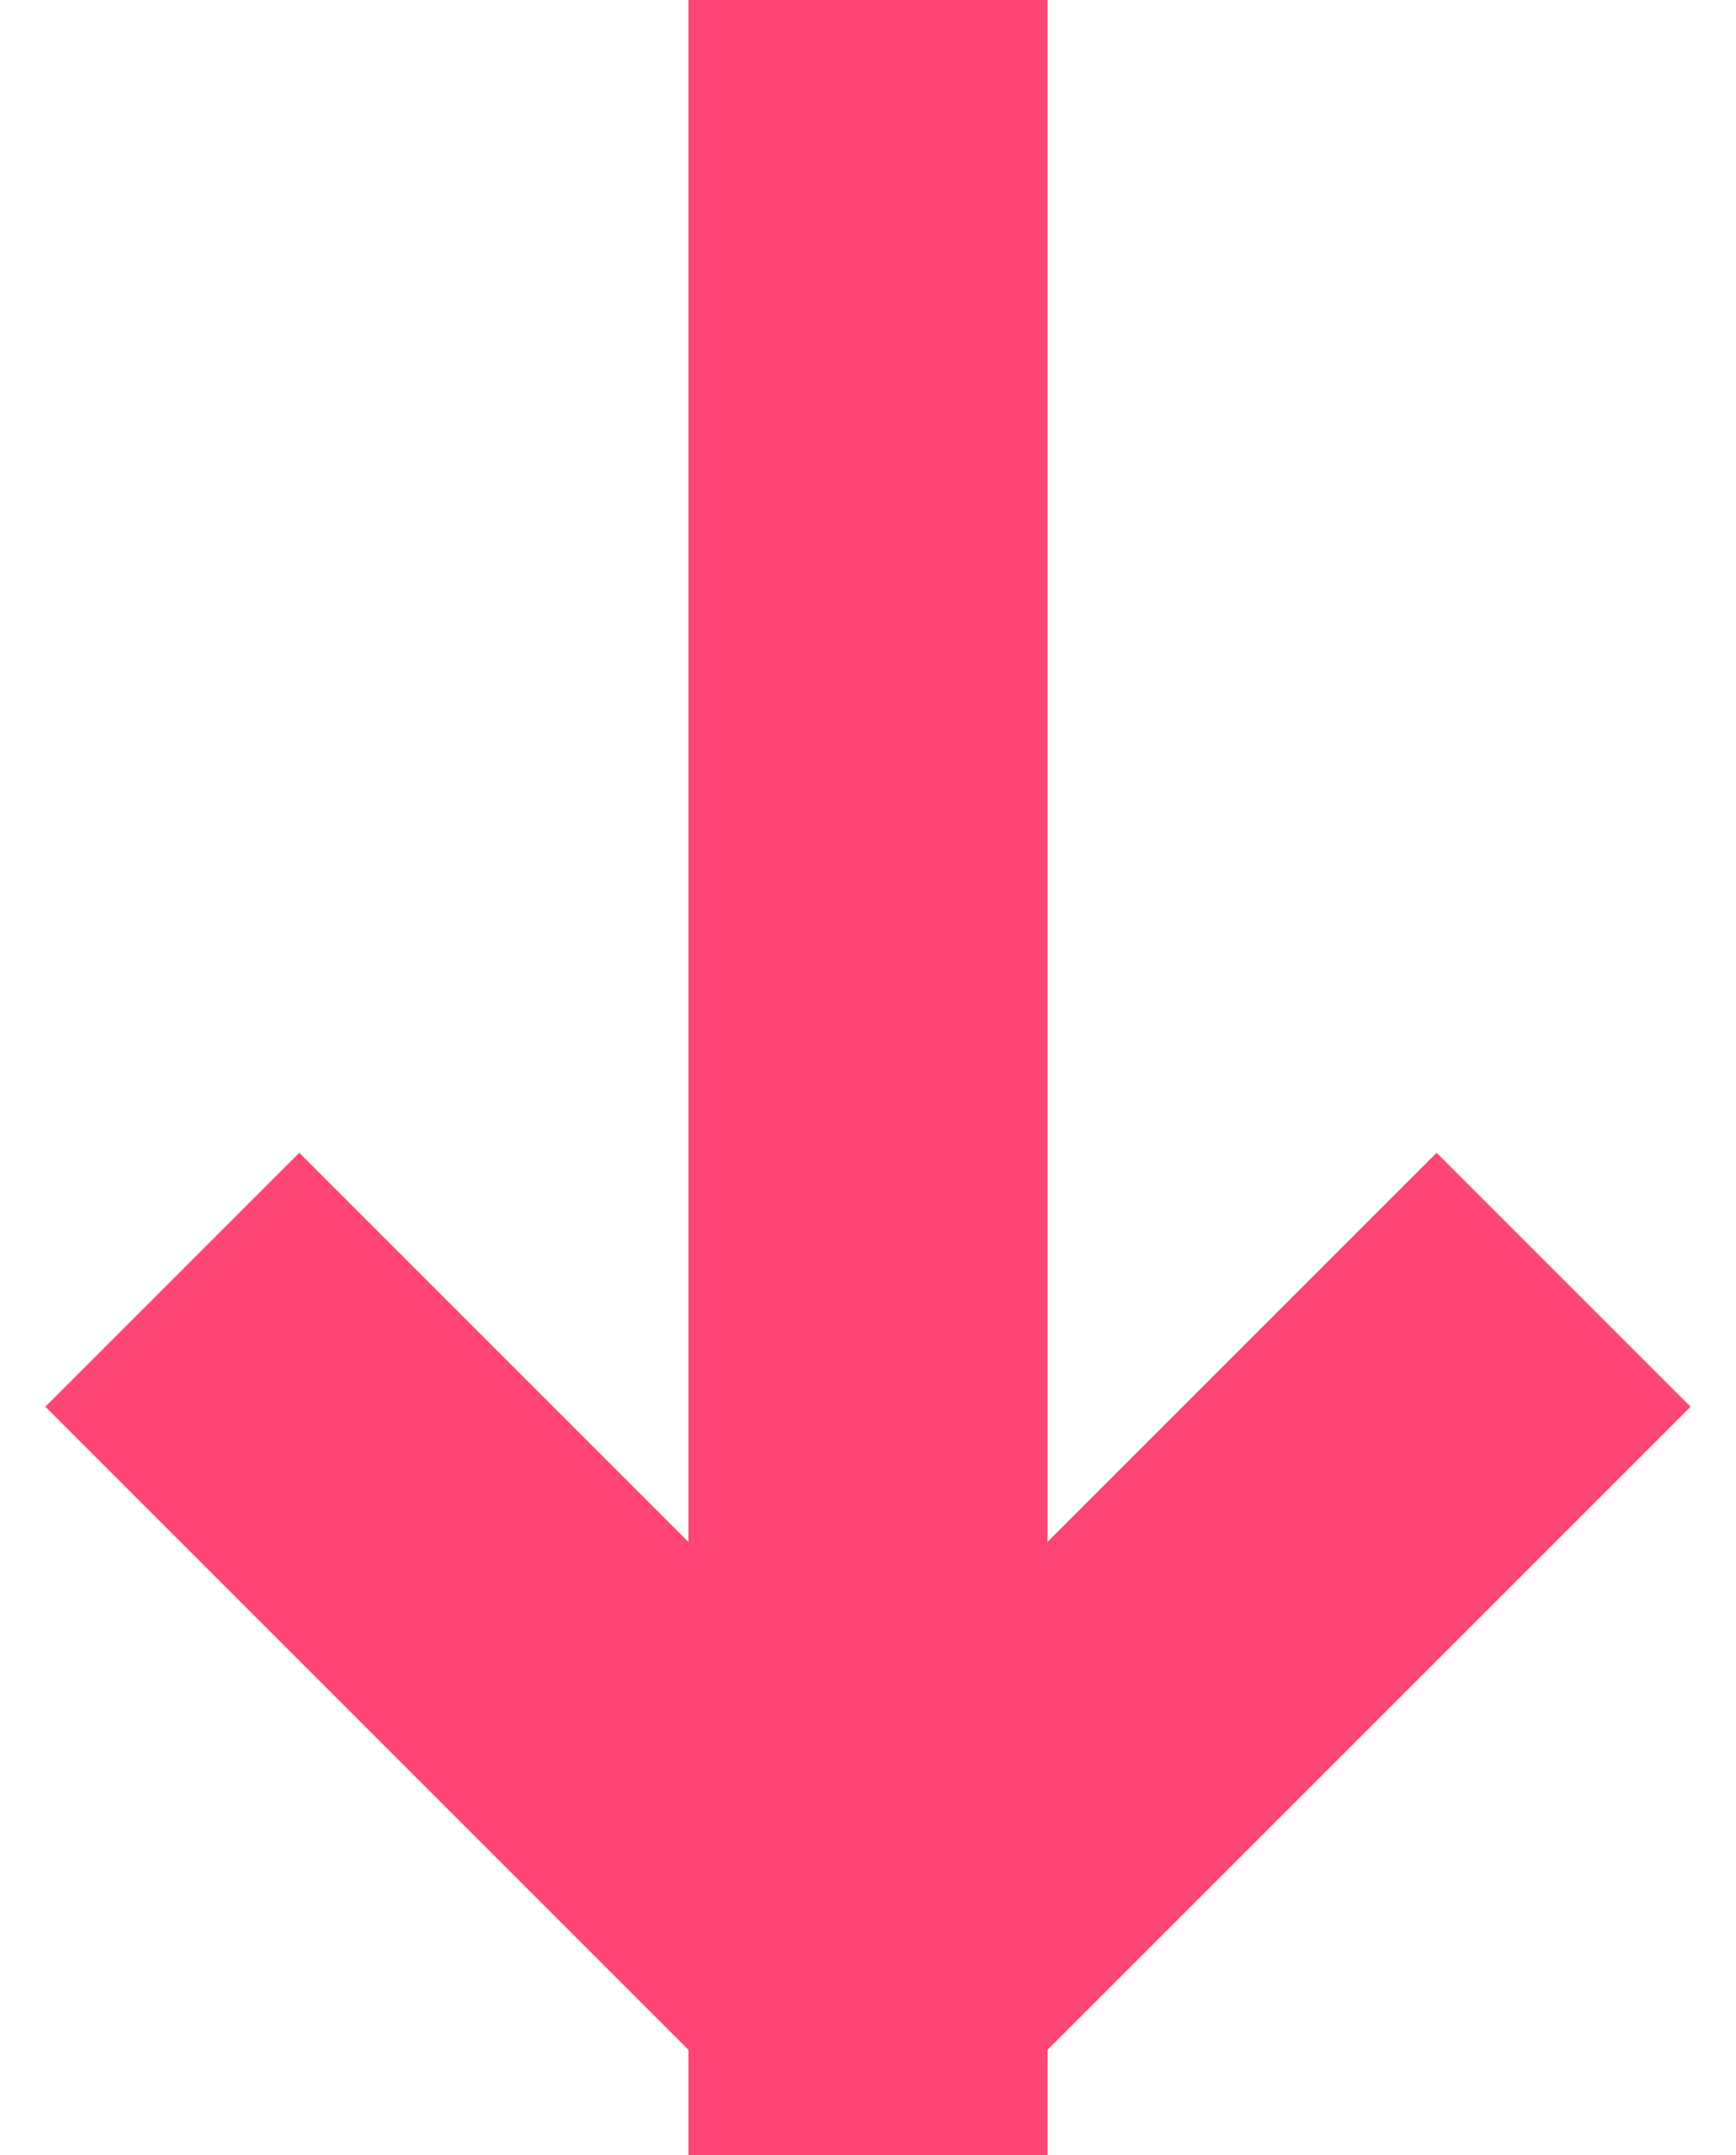
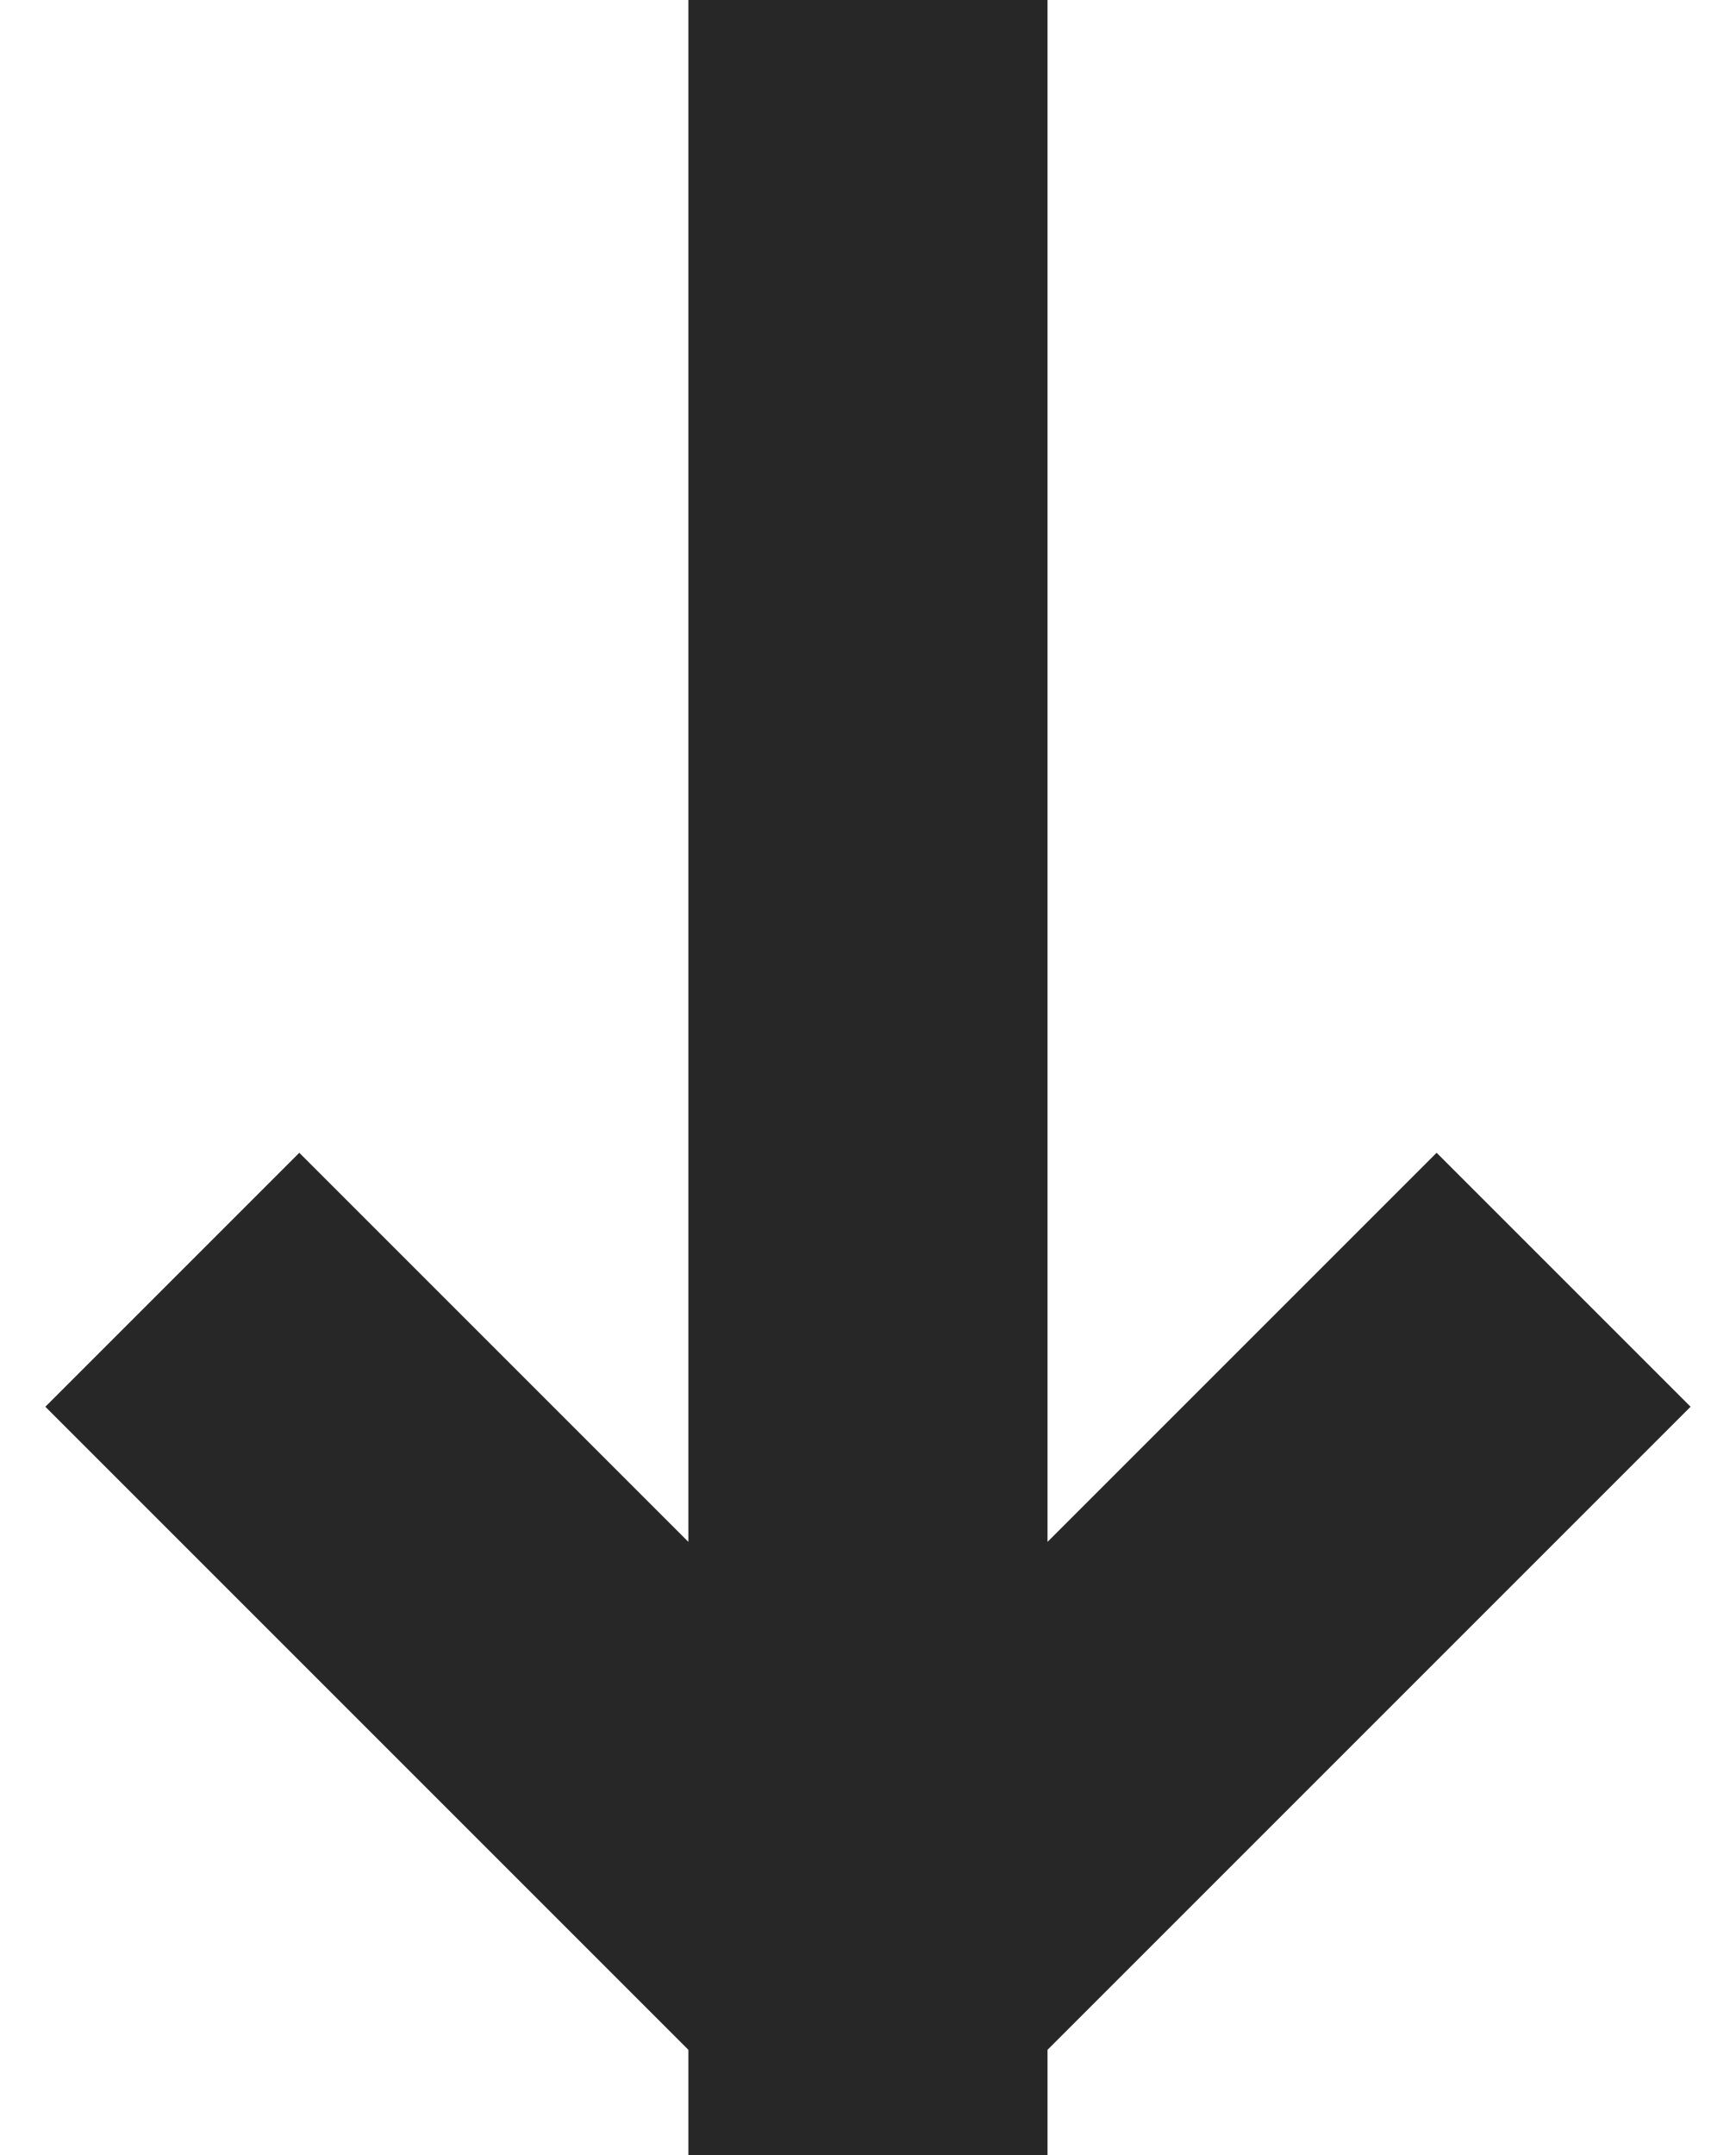
- <svg xmlns="http://www.w3.org/2000/svg" width="29" height="36" viewBox="0 0 29 36" fill="none">
-   <path d="M24 23.5L14.5 33M14.5 33L5 23.5M14.5 33L14.5 3" stroke="#FF4575" stroke-width="6" stroke-linecap="square" stroke-linejoin="round" />
+ <svg xmlns="http://www.w3.org/2000/svg" width="29" height="36" viewBox="0 0 29 36" fill="#none">
+   <path d="M24 23.5L14.5 33M14.5 33L5 23.5M14.5 33L14.5 3" stroke="#272727" stroke-width="6" stroke-linecap="square" stroke-linejoin="round" />
</svg>
